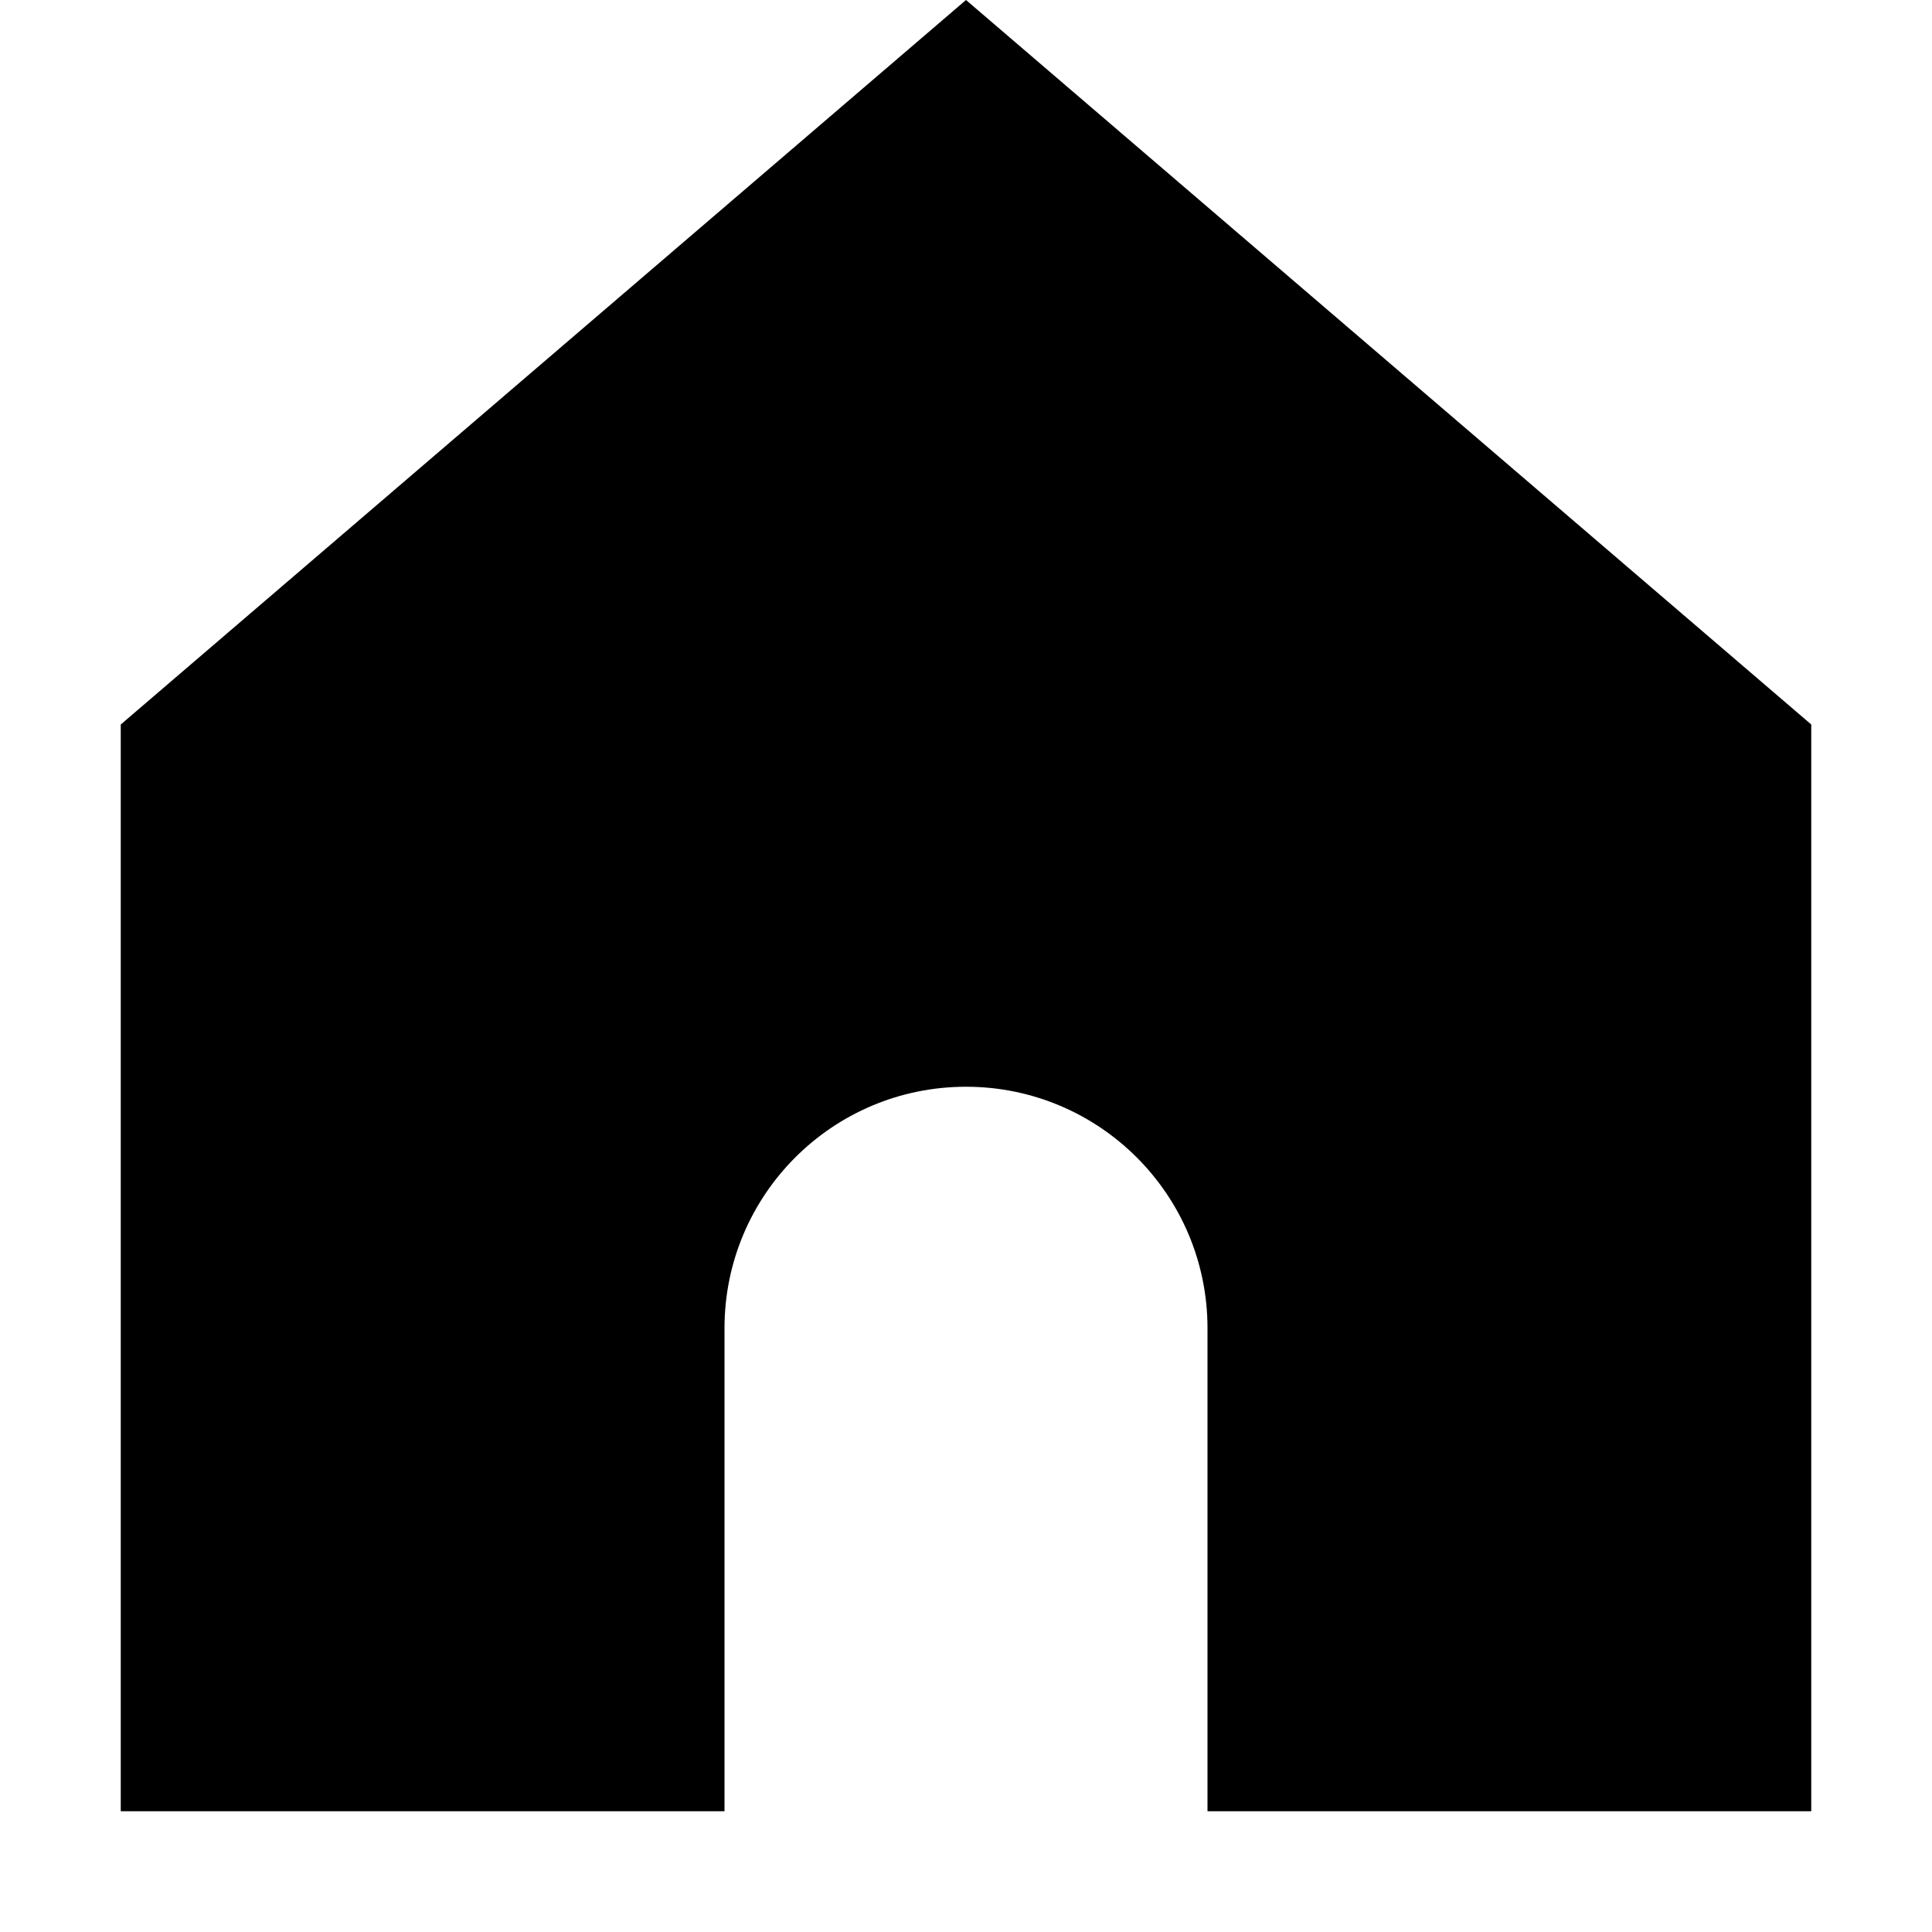
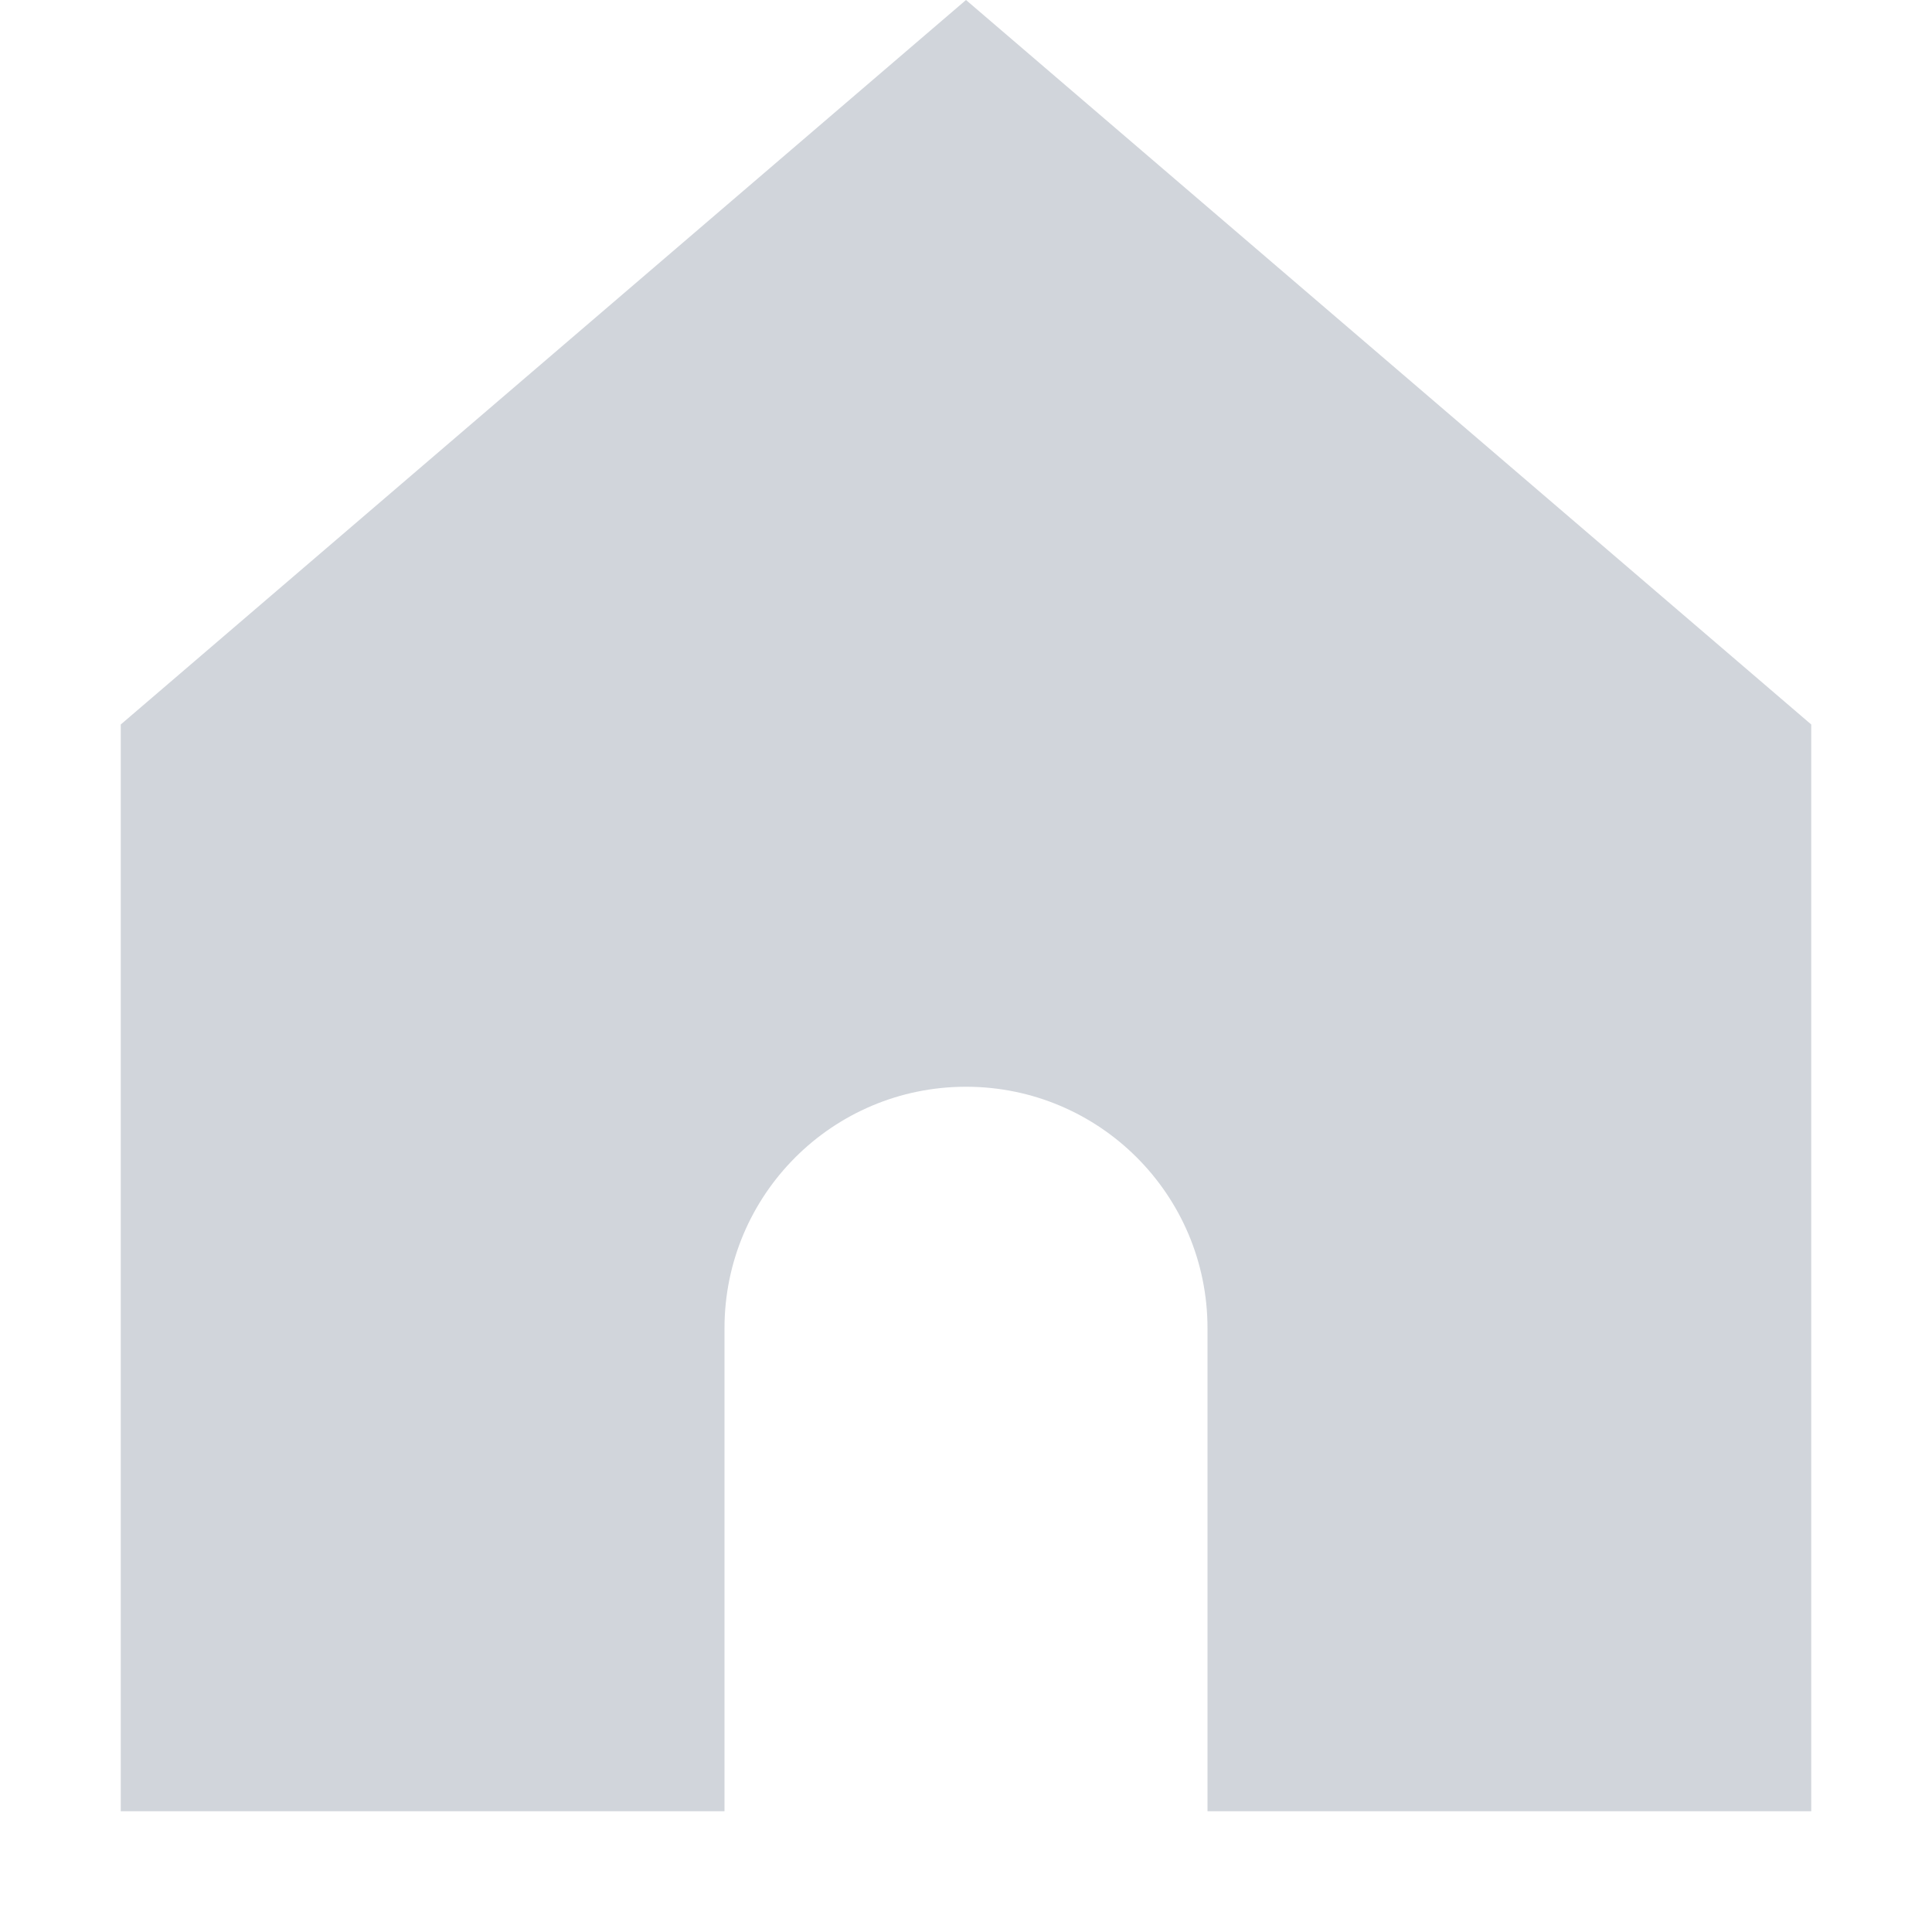
<svg xmlns="http://www.w3.org/2000/svg" width="800px" height="800px" viewBox="0 0 16 16" fill="none">
-   <path d="M1 6V15H6V11C6 9.895 6.895 9 8 9C9.105 9 10 9.895 10 11V15H15V6L8 0L1 6Z" fill="#000000" />
+   <path d="M1 6V15H6V11C6 9.895 6.895 9 8 9C9.105 9 10 9.895 10 11V15H15V6L8 0L1 6Z" fill="#d1d5db" />
</svg>
